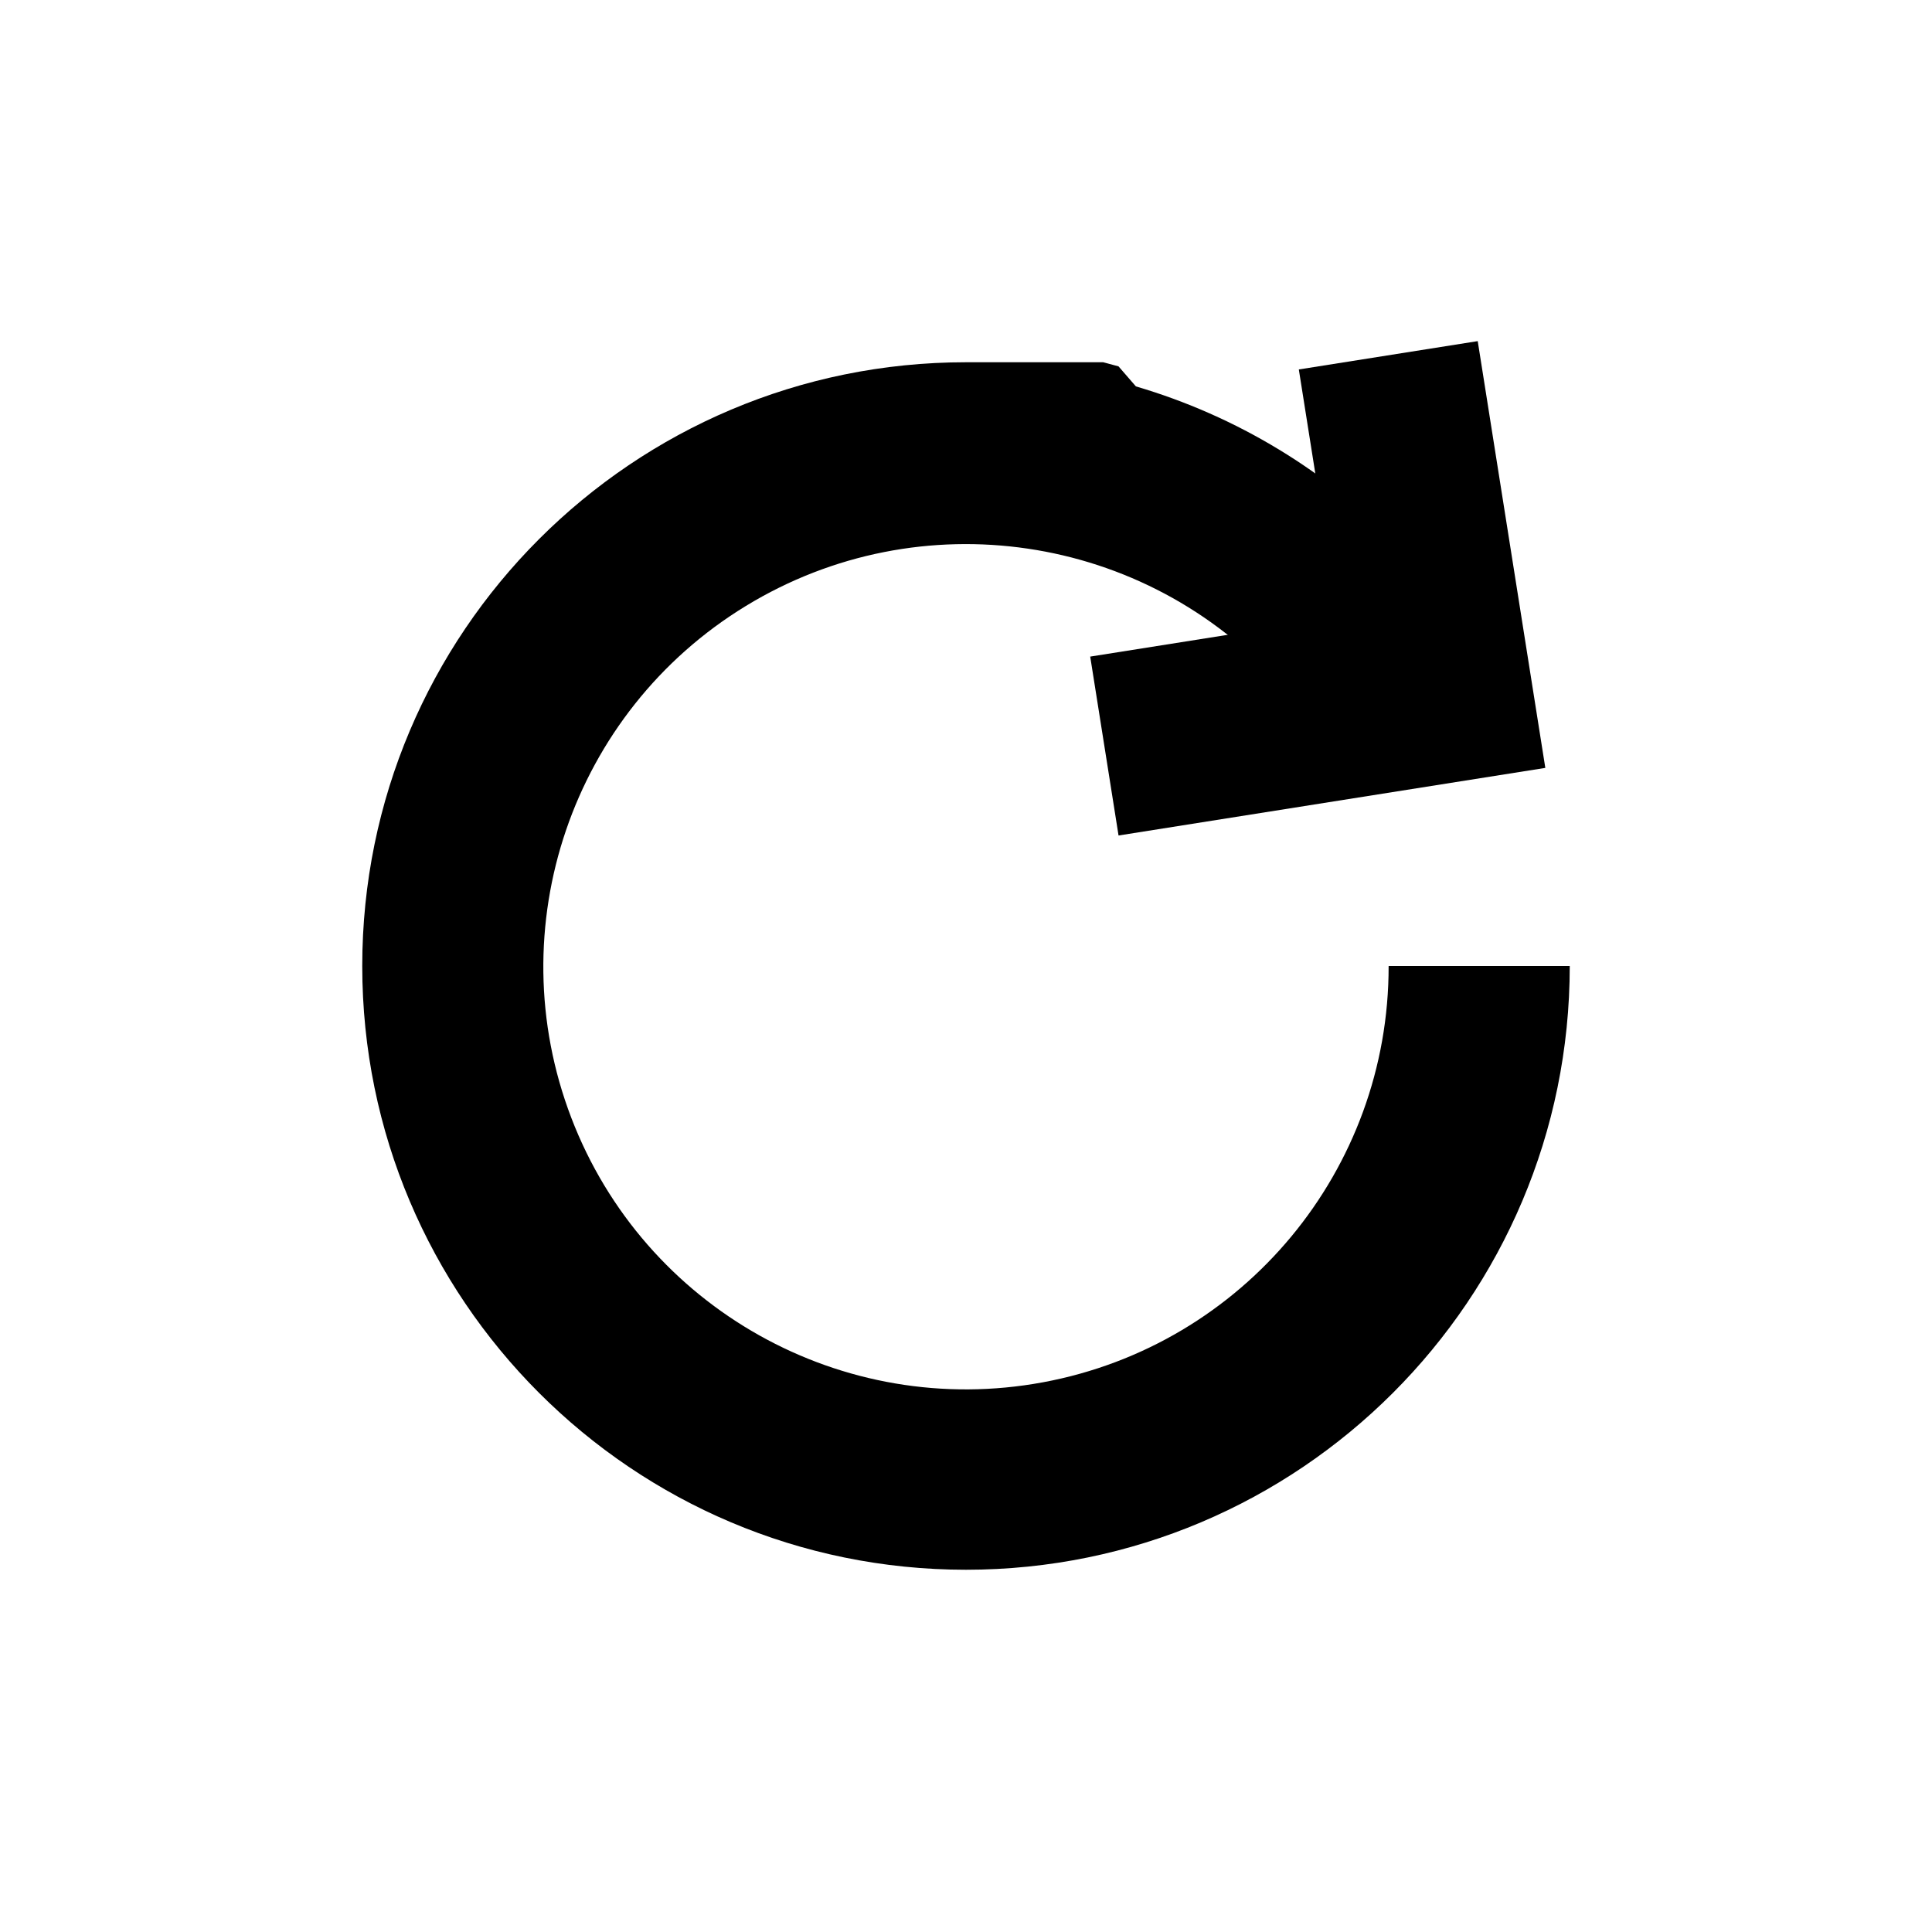
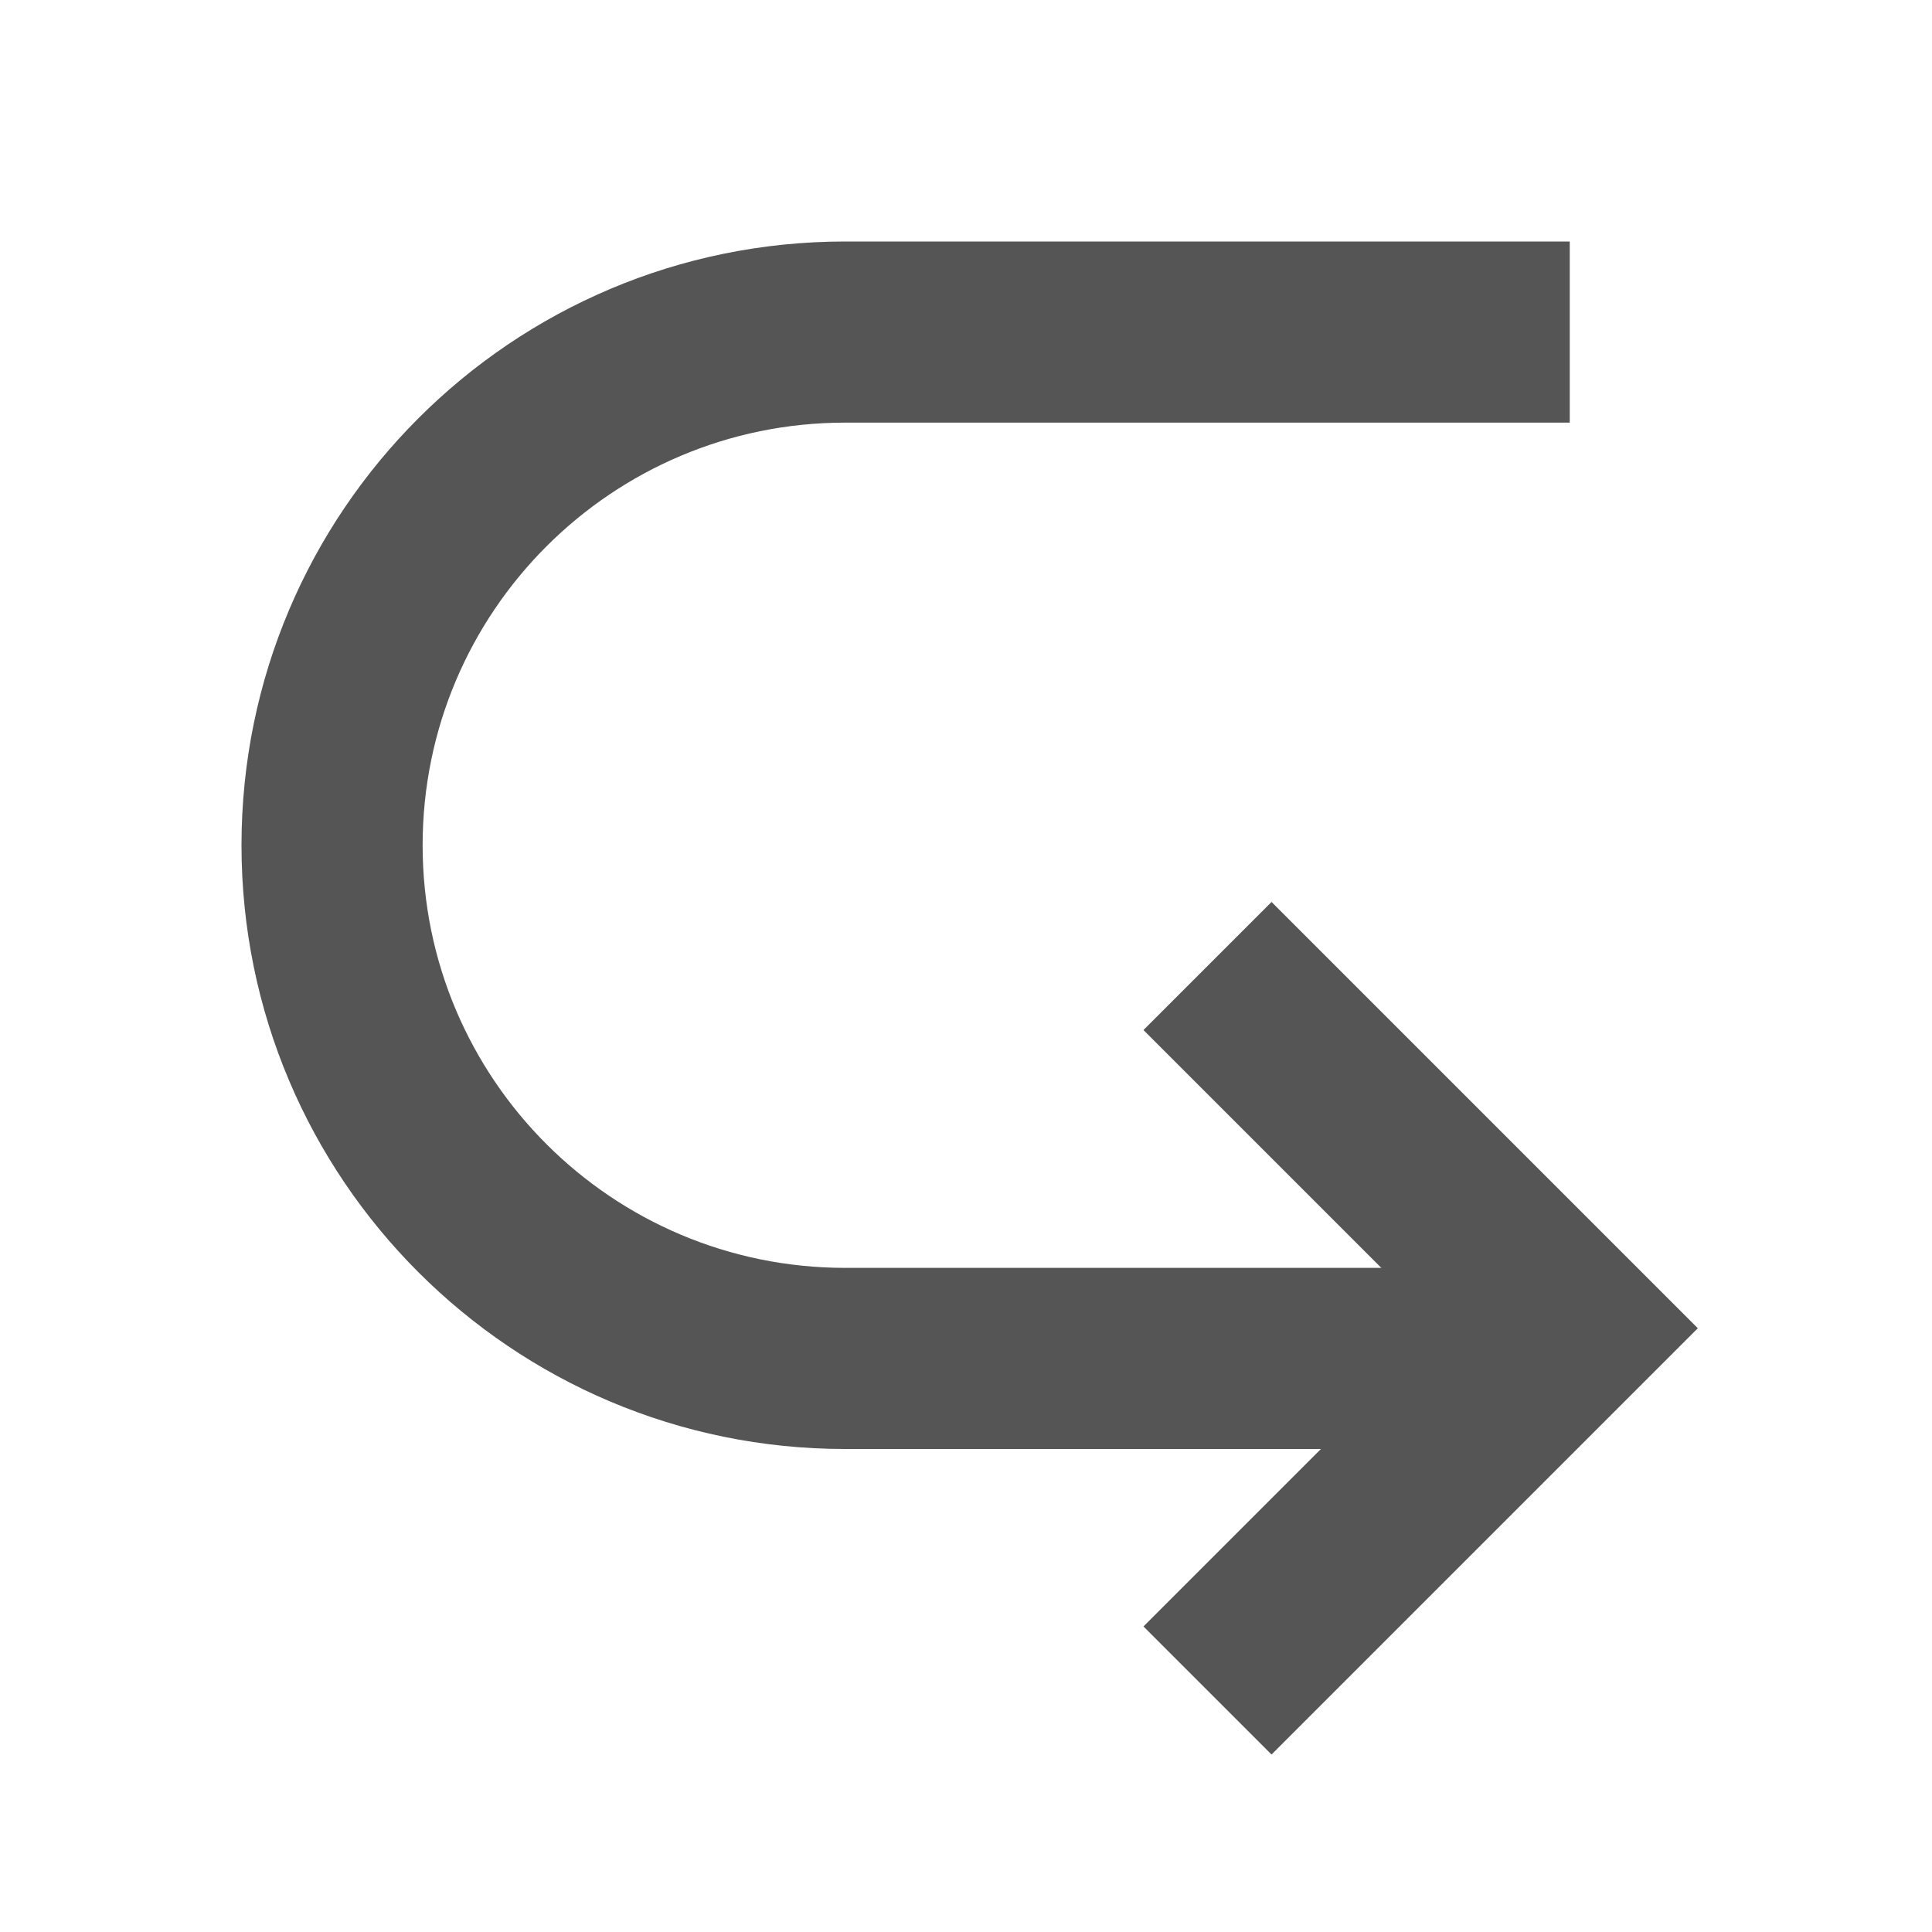
<svg xmlns="http://www.w3.org/2000/svg" id="retry" data-name="Refresh(h16)" viewBox="0 0 16 16">
-   <g id="keyline_16px" data-name="keyline/16px">
-     <g id="bounding-box">
-       <path id="shape" d="M0,0H16V16H0Z" style="fill: none;" />
-     </g>
-   </g>
-   <g id="icon_12px" transform="translate(4 3.245)">
-     <path id="패스_210144" data-name="패스 210144" d="M2,0,0,2,2,4" transform="translate(6.764 4.109) rotate(-144)" style=" fill: none;stroke: currentColor;stroke-width: 1.5px;" />
-     <path id="타원_5062" data-name="타원 5062" style="fill: currentColor;" d="M5,0A5,5,0,1,1,0,5H0S0,5,0,5s0,0,0,0,0,0,0,0V4.969H0v0H0V4.937H0v0H0V4.905H0v0H0v0H0V4.869H0v0H0v0H0V4.832H0v0H0V4.8H0v0H0v0H0V4.769h0v0h0V4.619h0V4.593h0v0h0V4.557h0v0h0V4.525h0V4.516h0v-.02h0V4.485h0V4.463h0v0h0V4.4h0v0h0v0h0v0h0v0h0V4.365h0v0h0v0h0v0h0v0h0v0h0v0h0v0h0v0h0v0h0V4.316h0v0h0v0h0v0h0v0h0v0h0v0h0V4.281h0v0h0v0h0v0h0v0h0v0h0l0-.013h0v0h0v0h0v0h0v0h0l0-.013h0v0h0v0h0v0h0v0h0v0h0V4.184h0v0h0v0h0v0h0v0h0v0h0v0h0V4.149h0V4.132h0v0h0v0h0l0-.009h0v0h0V4.1h0v0h0l0-.017h0V4.071h0v0h0v0h0l0-.013h0v0h0v0h0v0h0v0h0v0h0l0-.013h0v0h0v0h0V4h0V4h0l0-.017h0v0h0v0h0v0h0l0-.017h0v0h0v0h0v0h0v0h0l0-.017h0v0h0v0h0v0h0v0h0l0-.013h0v0h0v0h0v0h0v0h0v0h0l0-.013h0v0h0v0h0v0h0v0h0l0-.017h0v0h0v0h0v0h0l0-.017h0v0h0v0h0v0h0v0h0l0-.017h0l0-.008h0l.009-.034h0l.016-.059h0l.009-.034h0L.2,3.593h0v0h0A5,5,0,0,1,1.53,1.4h0l0,0,0,0,.012-.012h0l0,0h0l0,0,0,0,0,0h0l.009-.009,0,0,0,0,0,0,0,0,0,0h0l.006-.006,0,0,0,0,0,0,0,0,0,0,0,0,0,0,0,0,0,0,0,0,0,0,0,0,0,0,0,0,0,0,0,0,0,0,0,0,0,0,0,0,0,0h0l.008-.007,0,0,0,0,0,0,0,0,0,0h0l.016-.015,0,0h0q.071-.062.144-.122l.948,1.162A3.5,3.5,0,1,0,5,1.5V0Z" transform="translate(9 -0.245) rotate(90)" />
-   </g>
+   <path d="M0 0h16v16H0z" style="fill:none" data-name="keyline/16px" />
+   <path data-name="패스 210144" d="M3 0 0 3l3 3" transform="rotate(-180 6.5 7)" style="stroke:#555;stroke-width:1.5px;fill:none" />
+   <path data-name="패스 210507" d="M5 1.5a3.5 3.5 0 0 0 0 7h6v-7H5M5 0h6v10H5A5 5 0 0 1 5 0z" transform="translate(2 2)" style="fill:#555" />
</svg>
